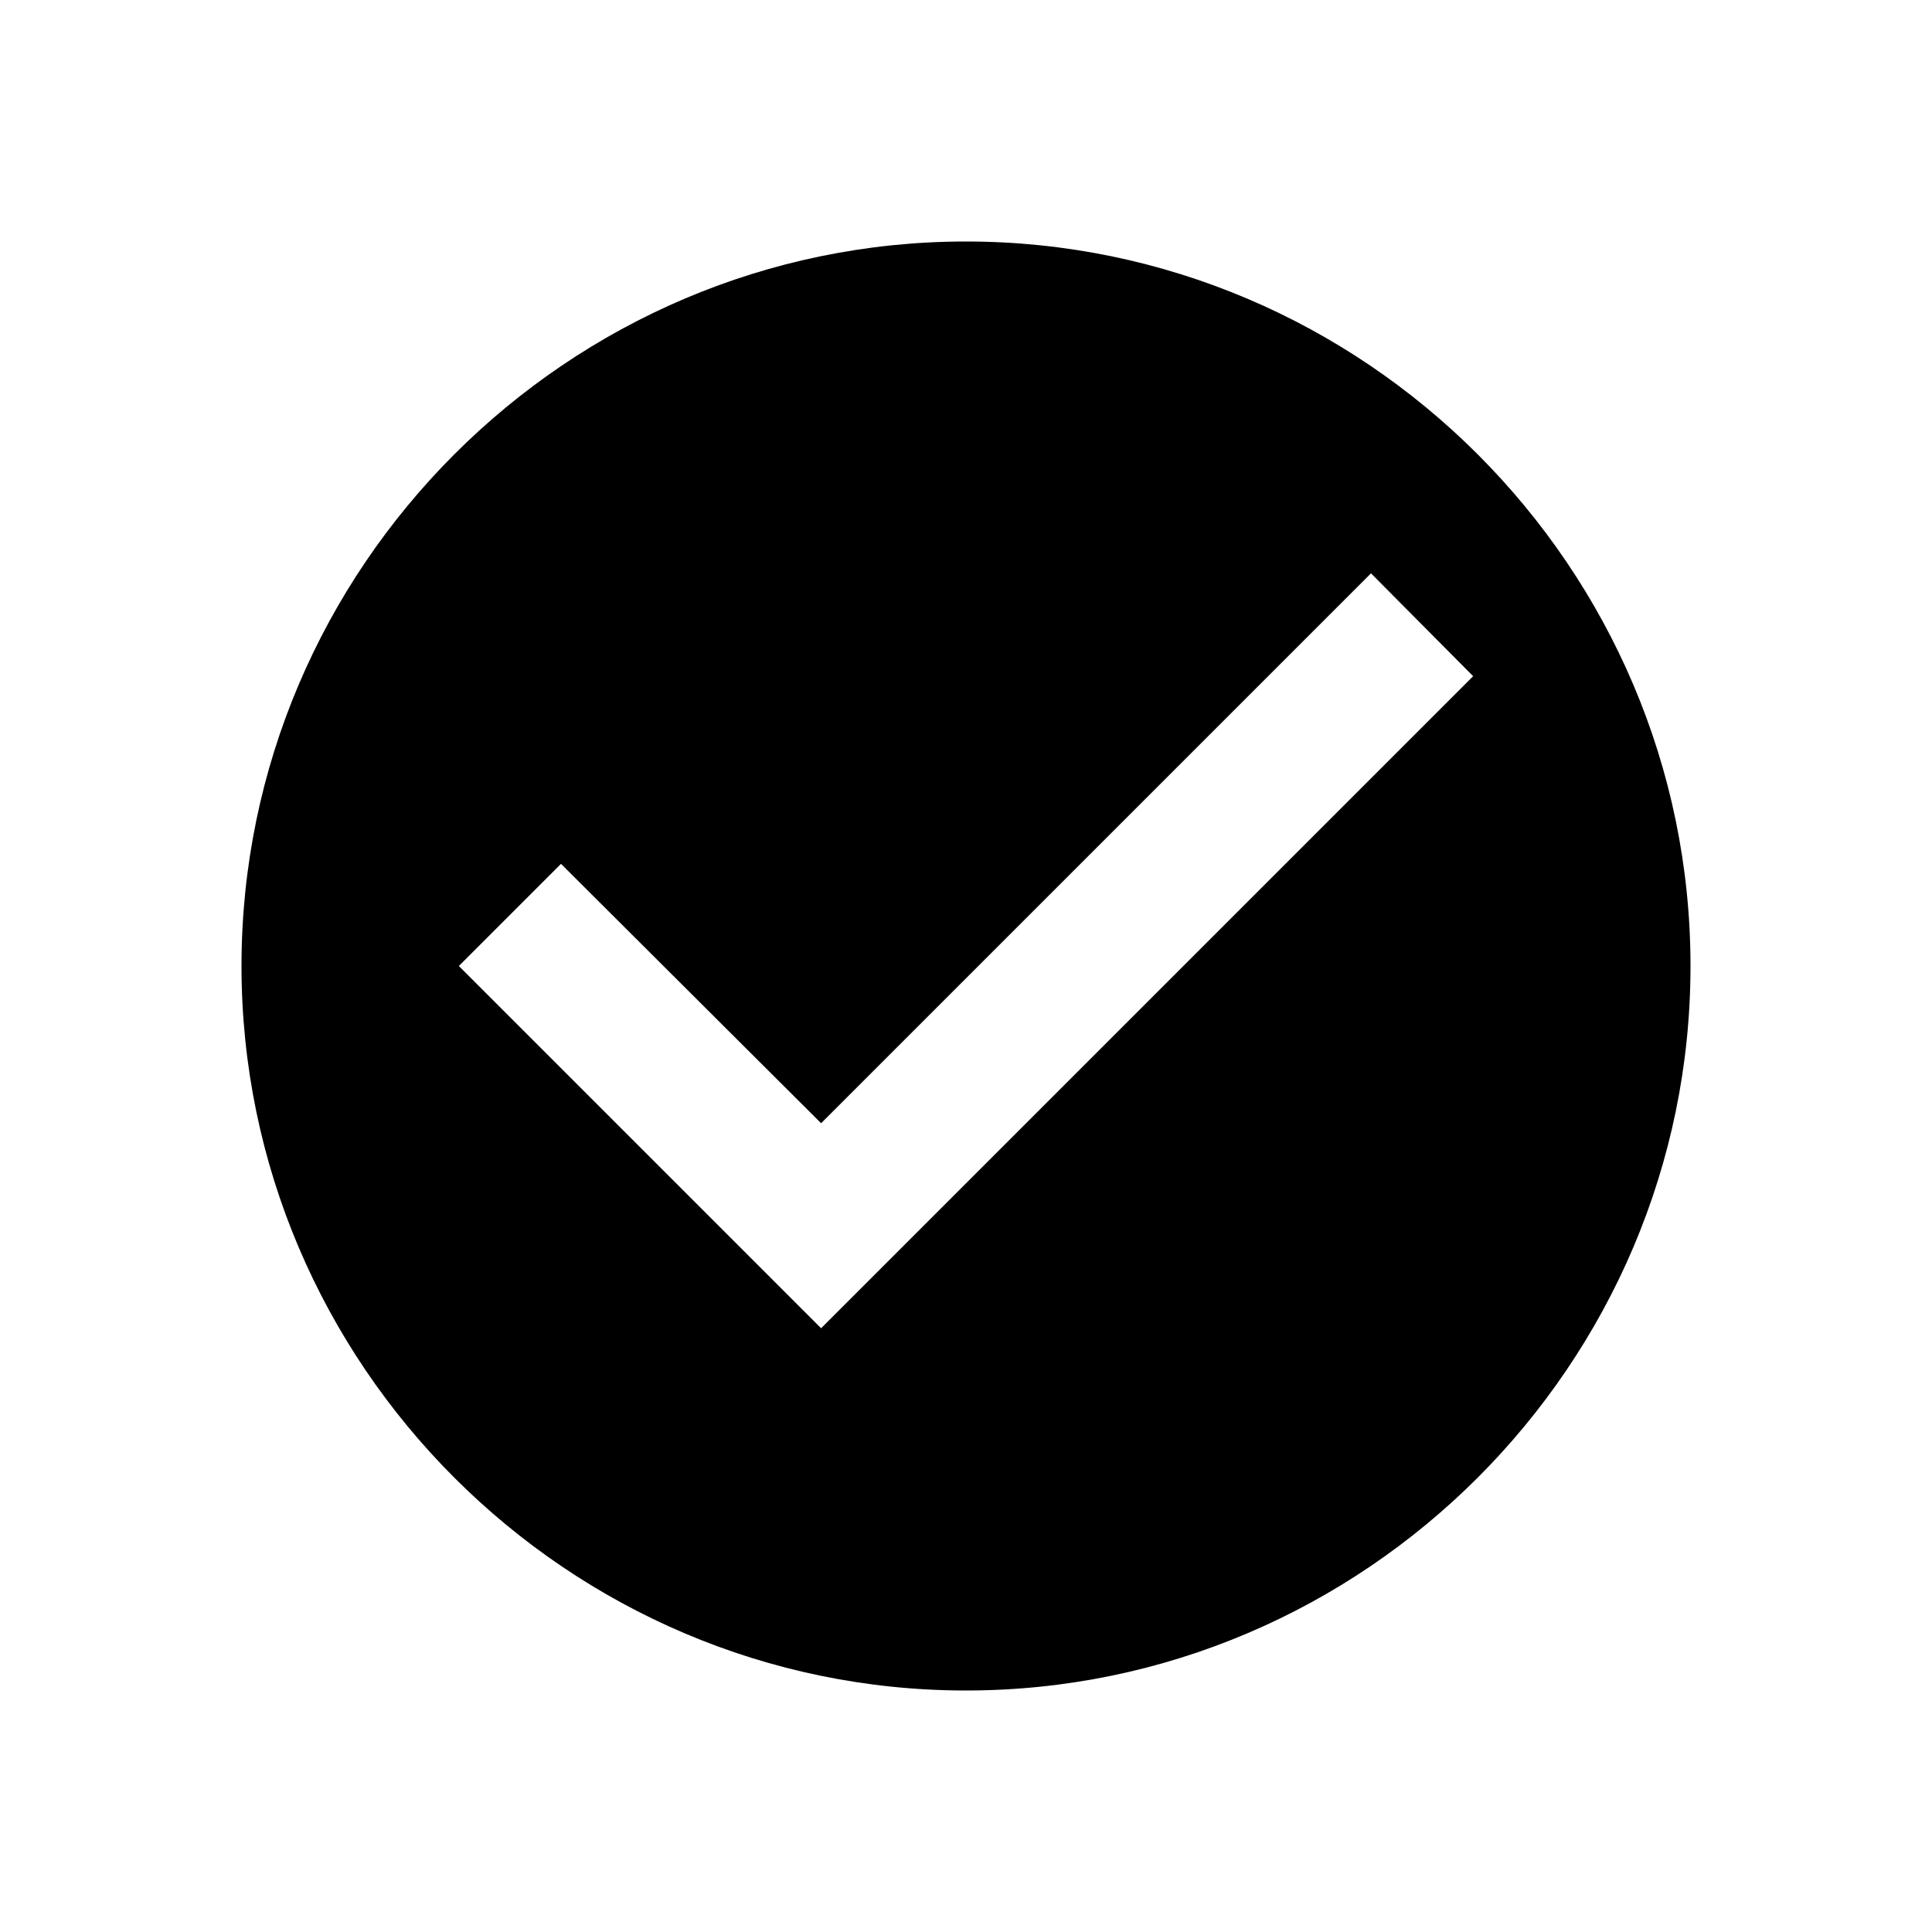
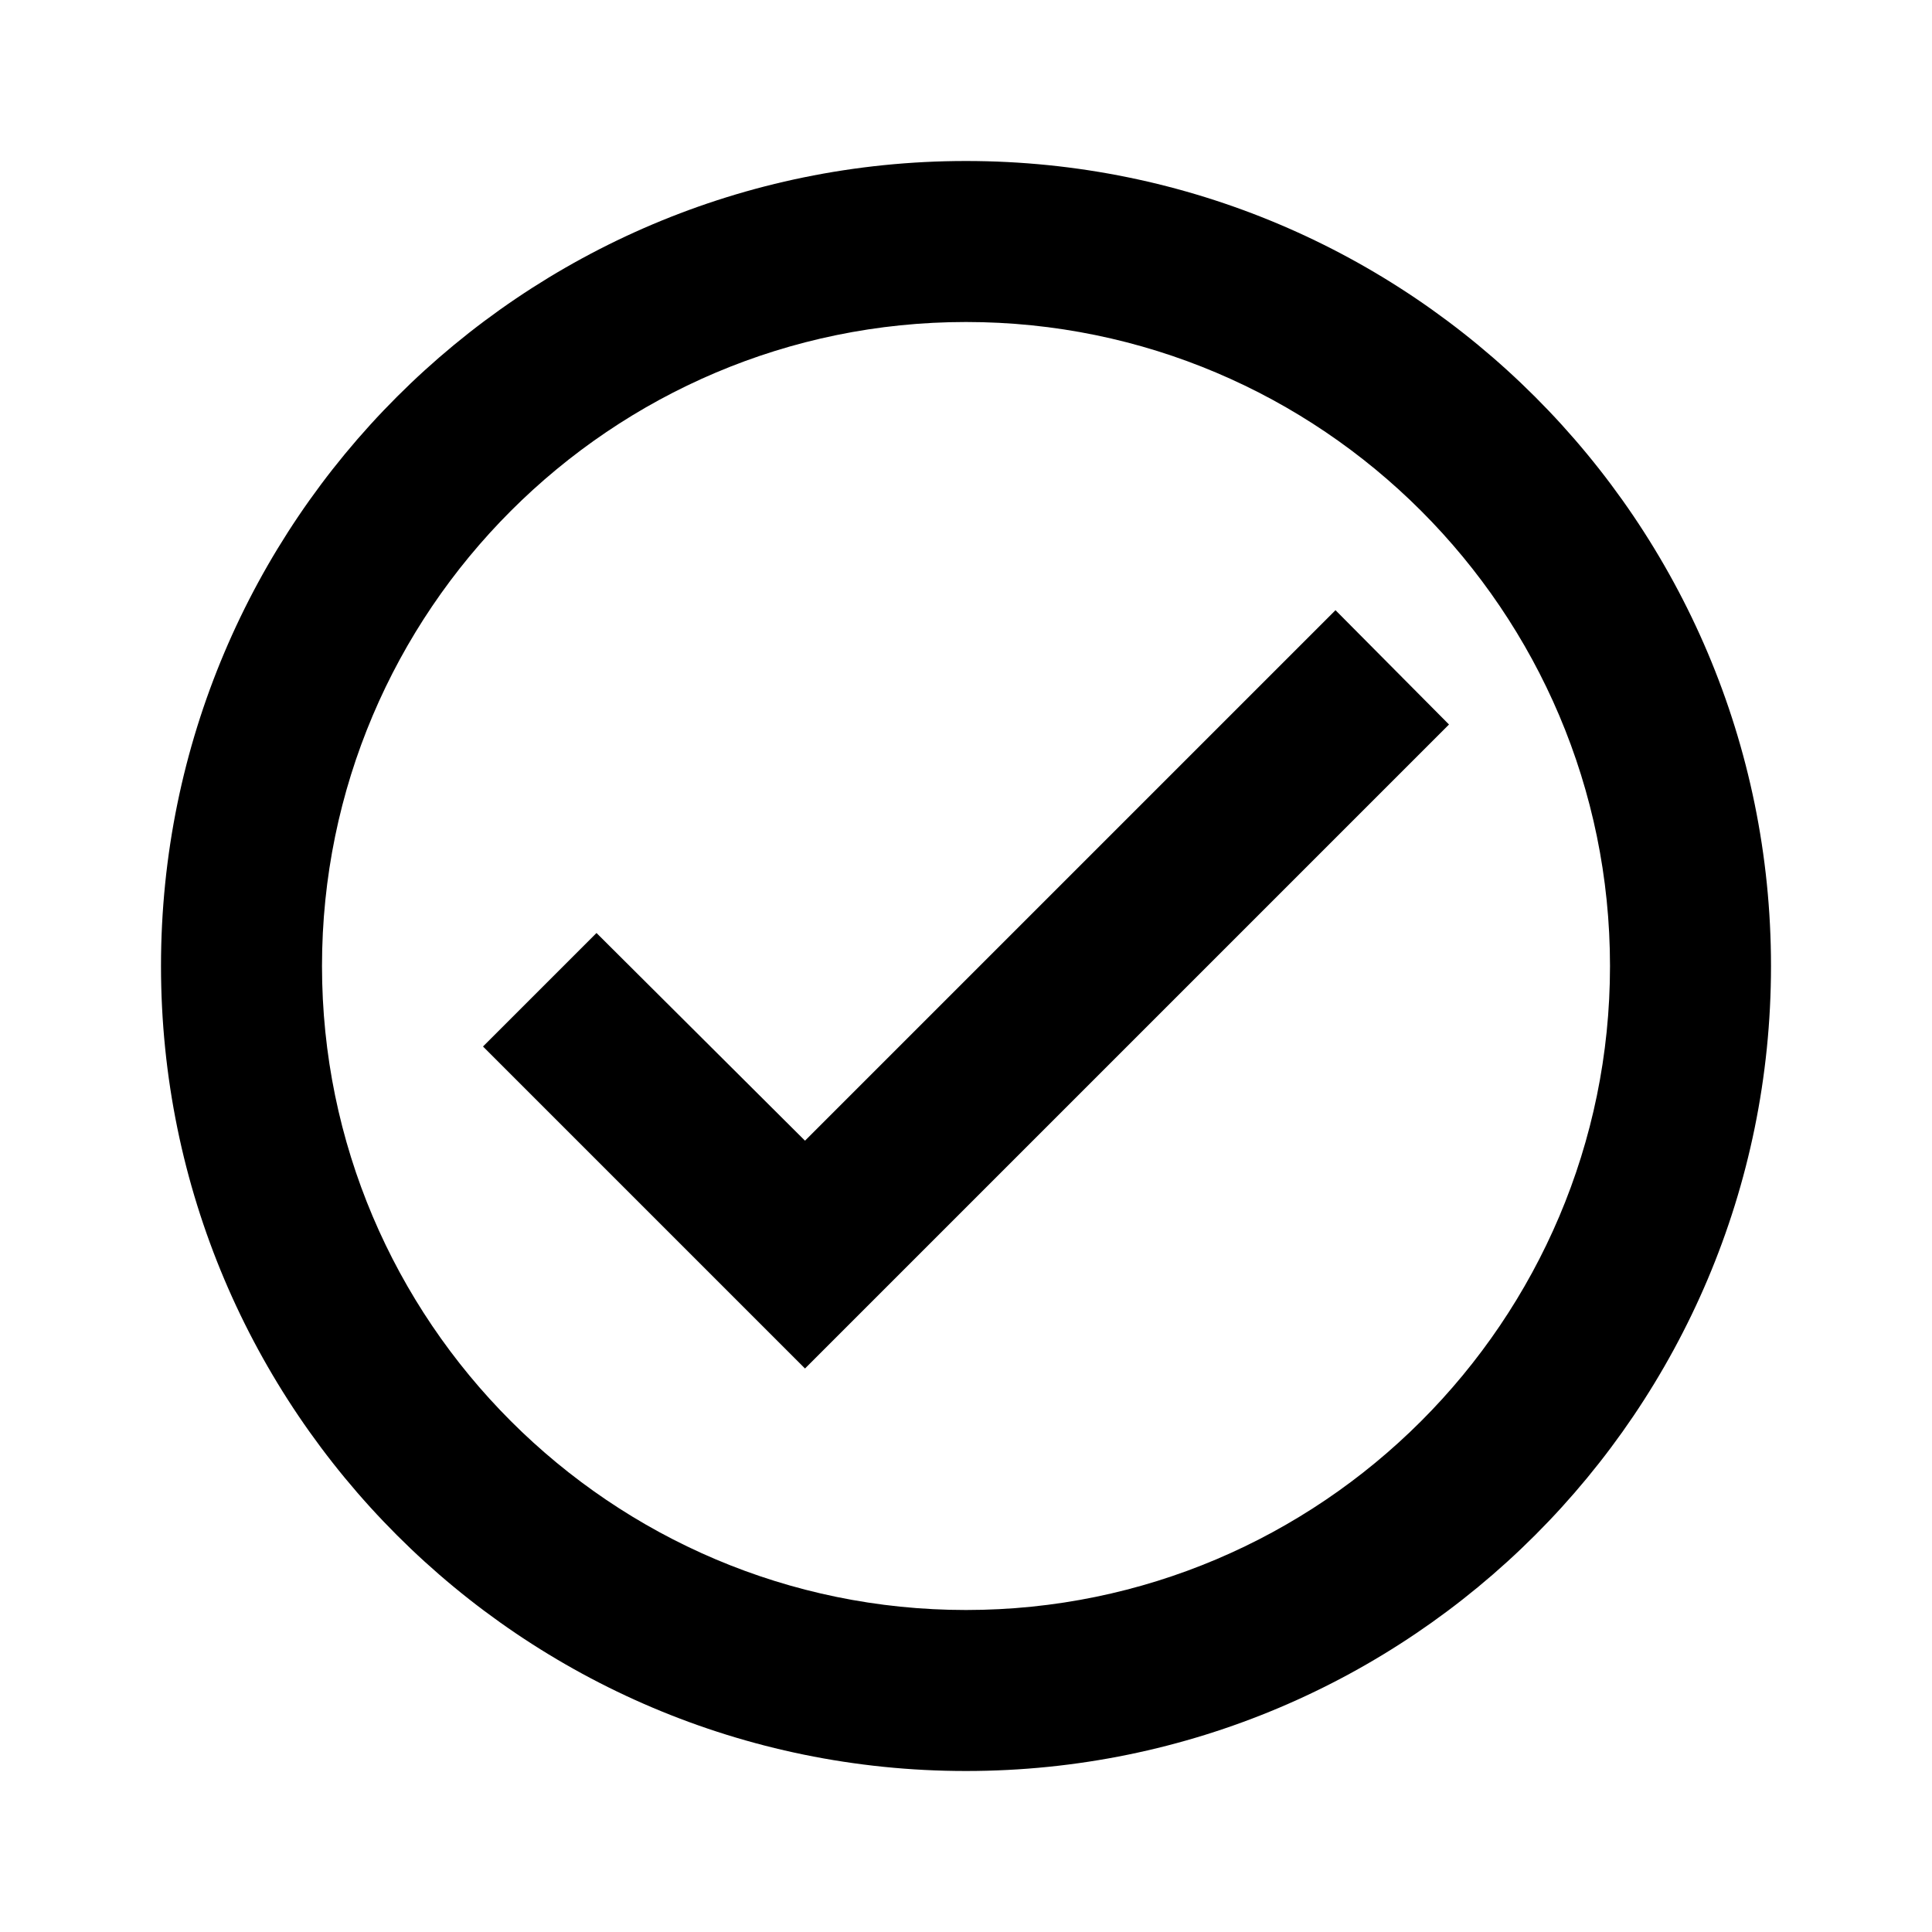
<svg xmlns="http://www.w3.org/2000/svg" width="24" height="24" viewBox="0 0 24 24" fill="none">
-   <path d="M12 3C7.05 3 3 7.05 3 12C3 16.95 7.05 21 12 21C16.95 21 21 16.95 21 12C21 7.05 16.95 3 12 3ZM10.2 16.5L5.7 12L6.969 10.731L10.2 13.953L17.031 7.122L18.3 8.4L10.2 16.5Z" fill="black" />
+   <path d="M12 2C6.48 2 2 6.48 2 12C2 17.52 6.48 22 12 22C17.52 22 22 17.52 22 12C22 6.48 17.52 2 12 2ZM12 20C7.59 20 4 16.41 4 12C4 7.59 7.59 4 12 4C16.41 4 20 7.59 20 12C20 16.41 16.41 20 12 20ZM16.59 7.58L10 14.17L7.41 11.59L6 13L10 17L18 9L16.59 7.58Z" fill="black" />
</svg>
